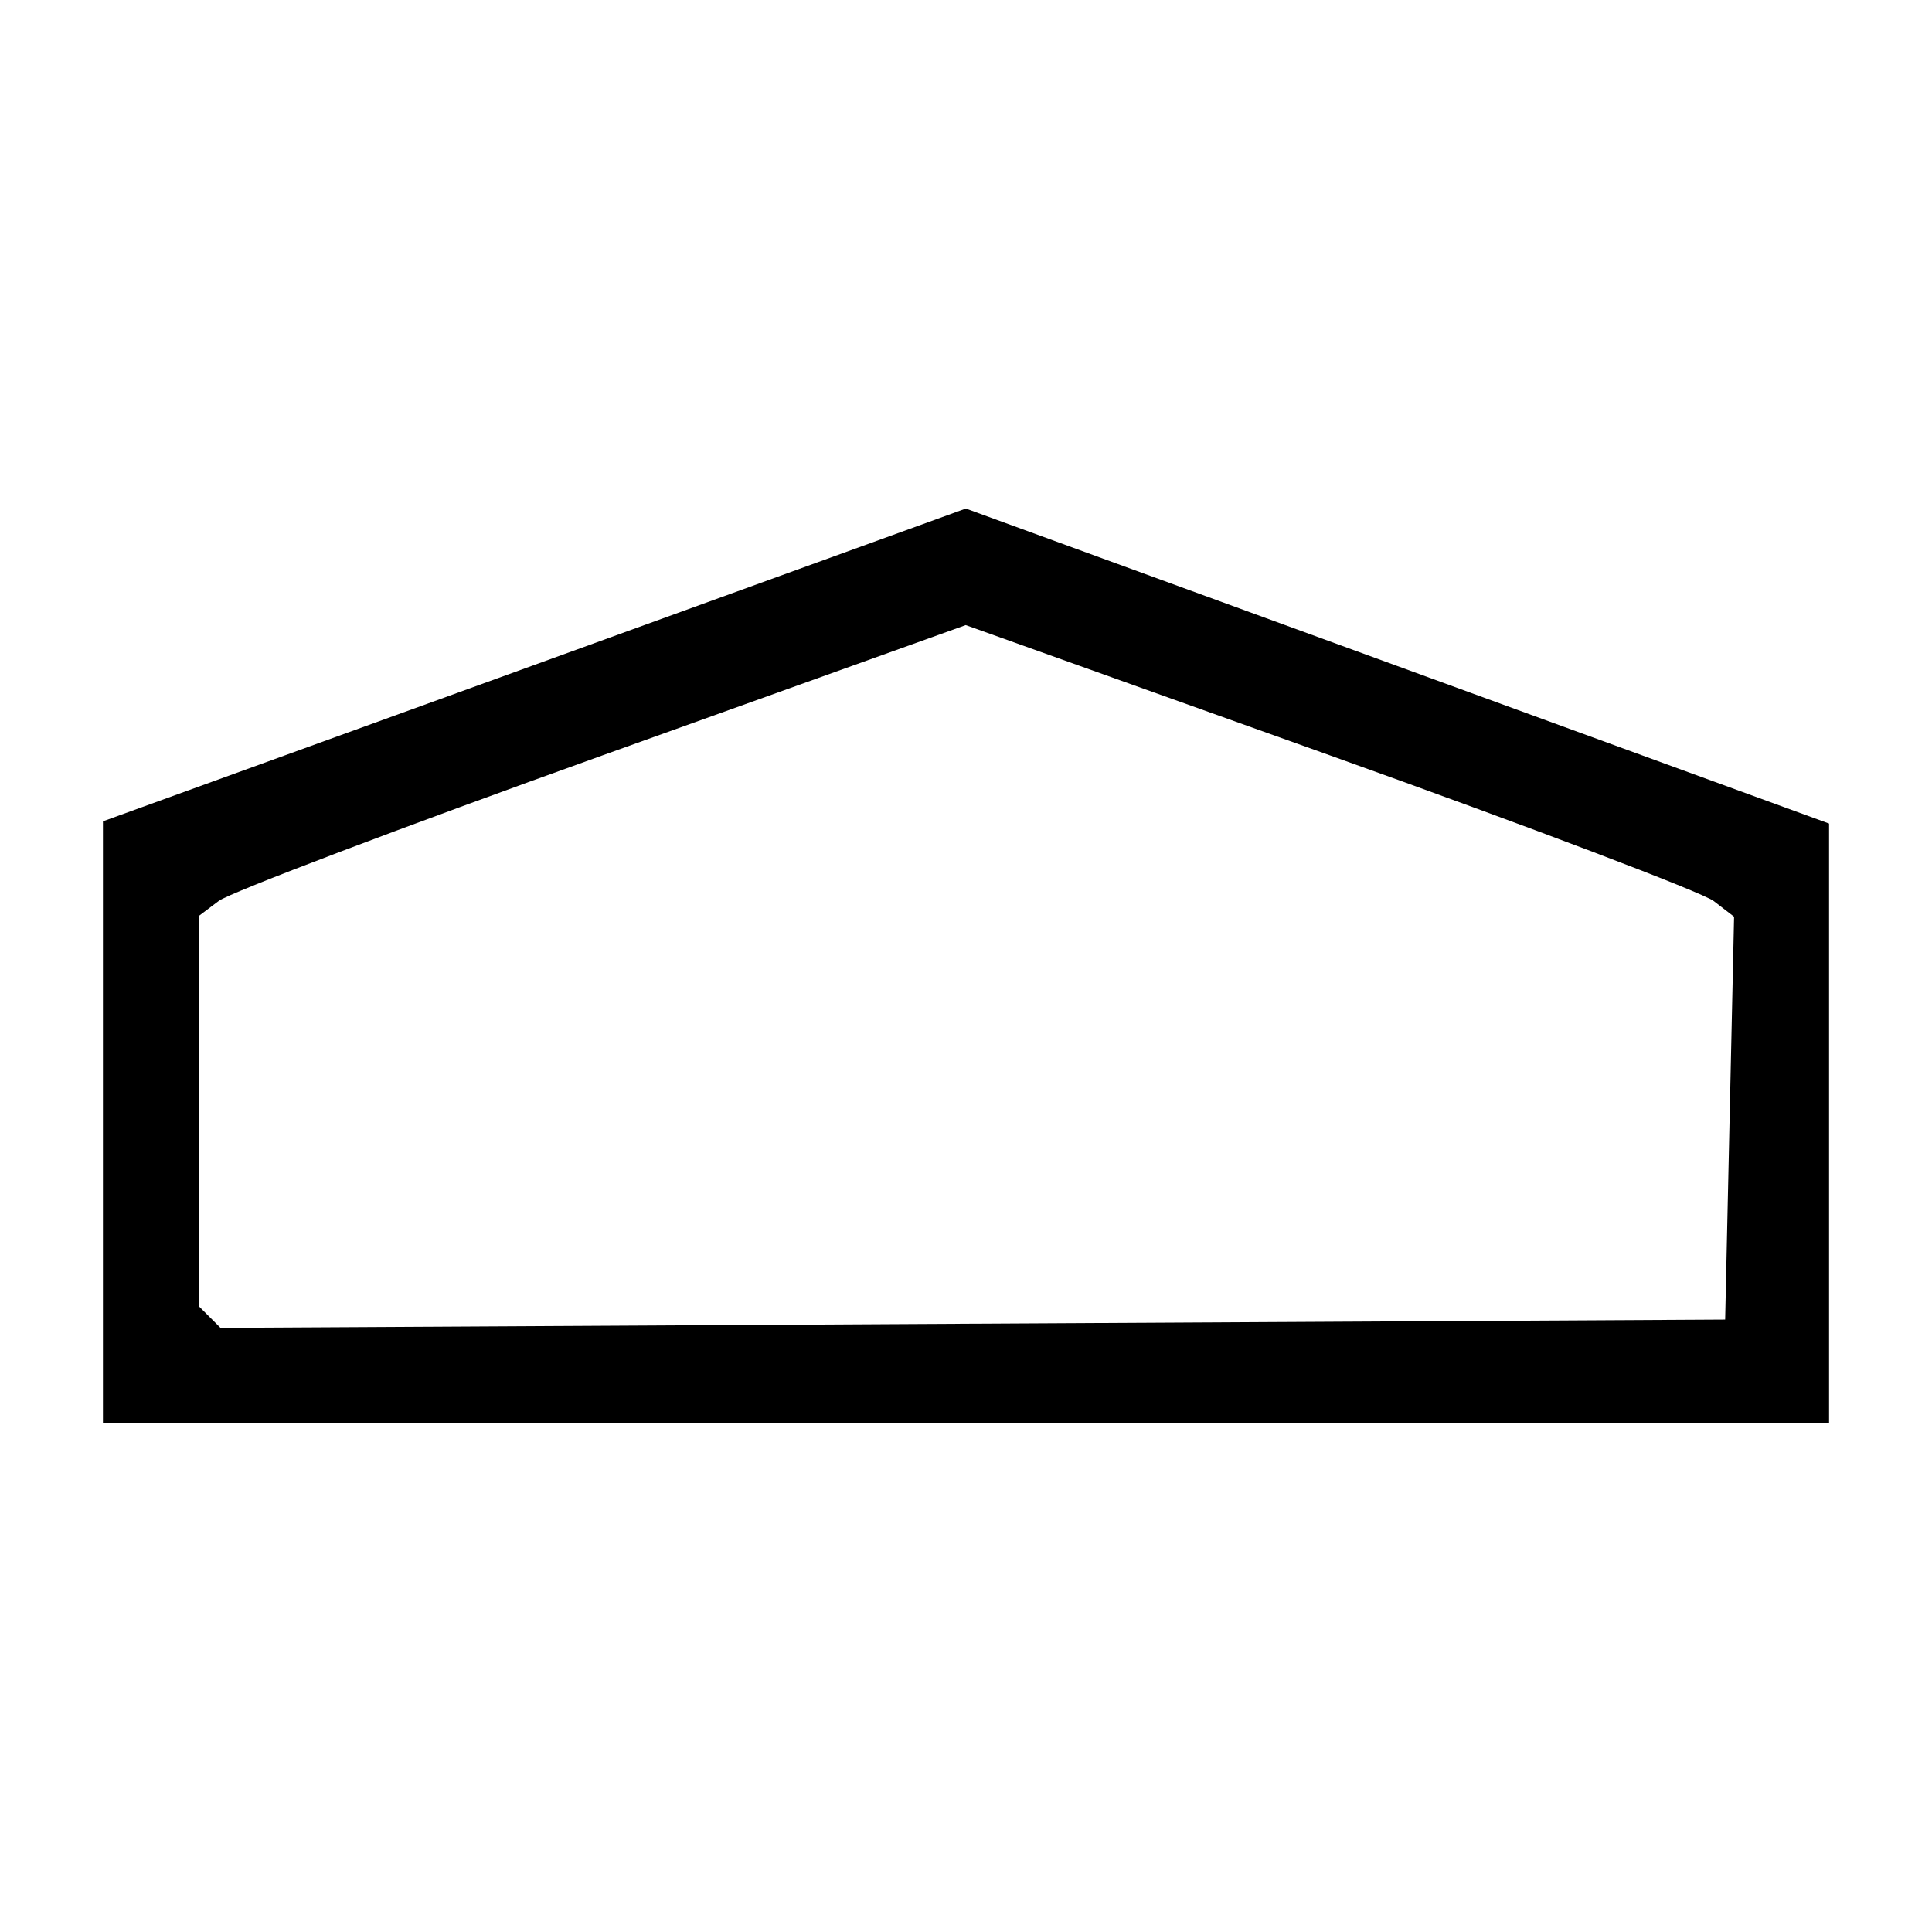
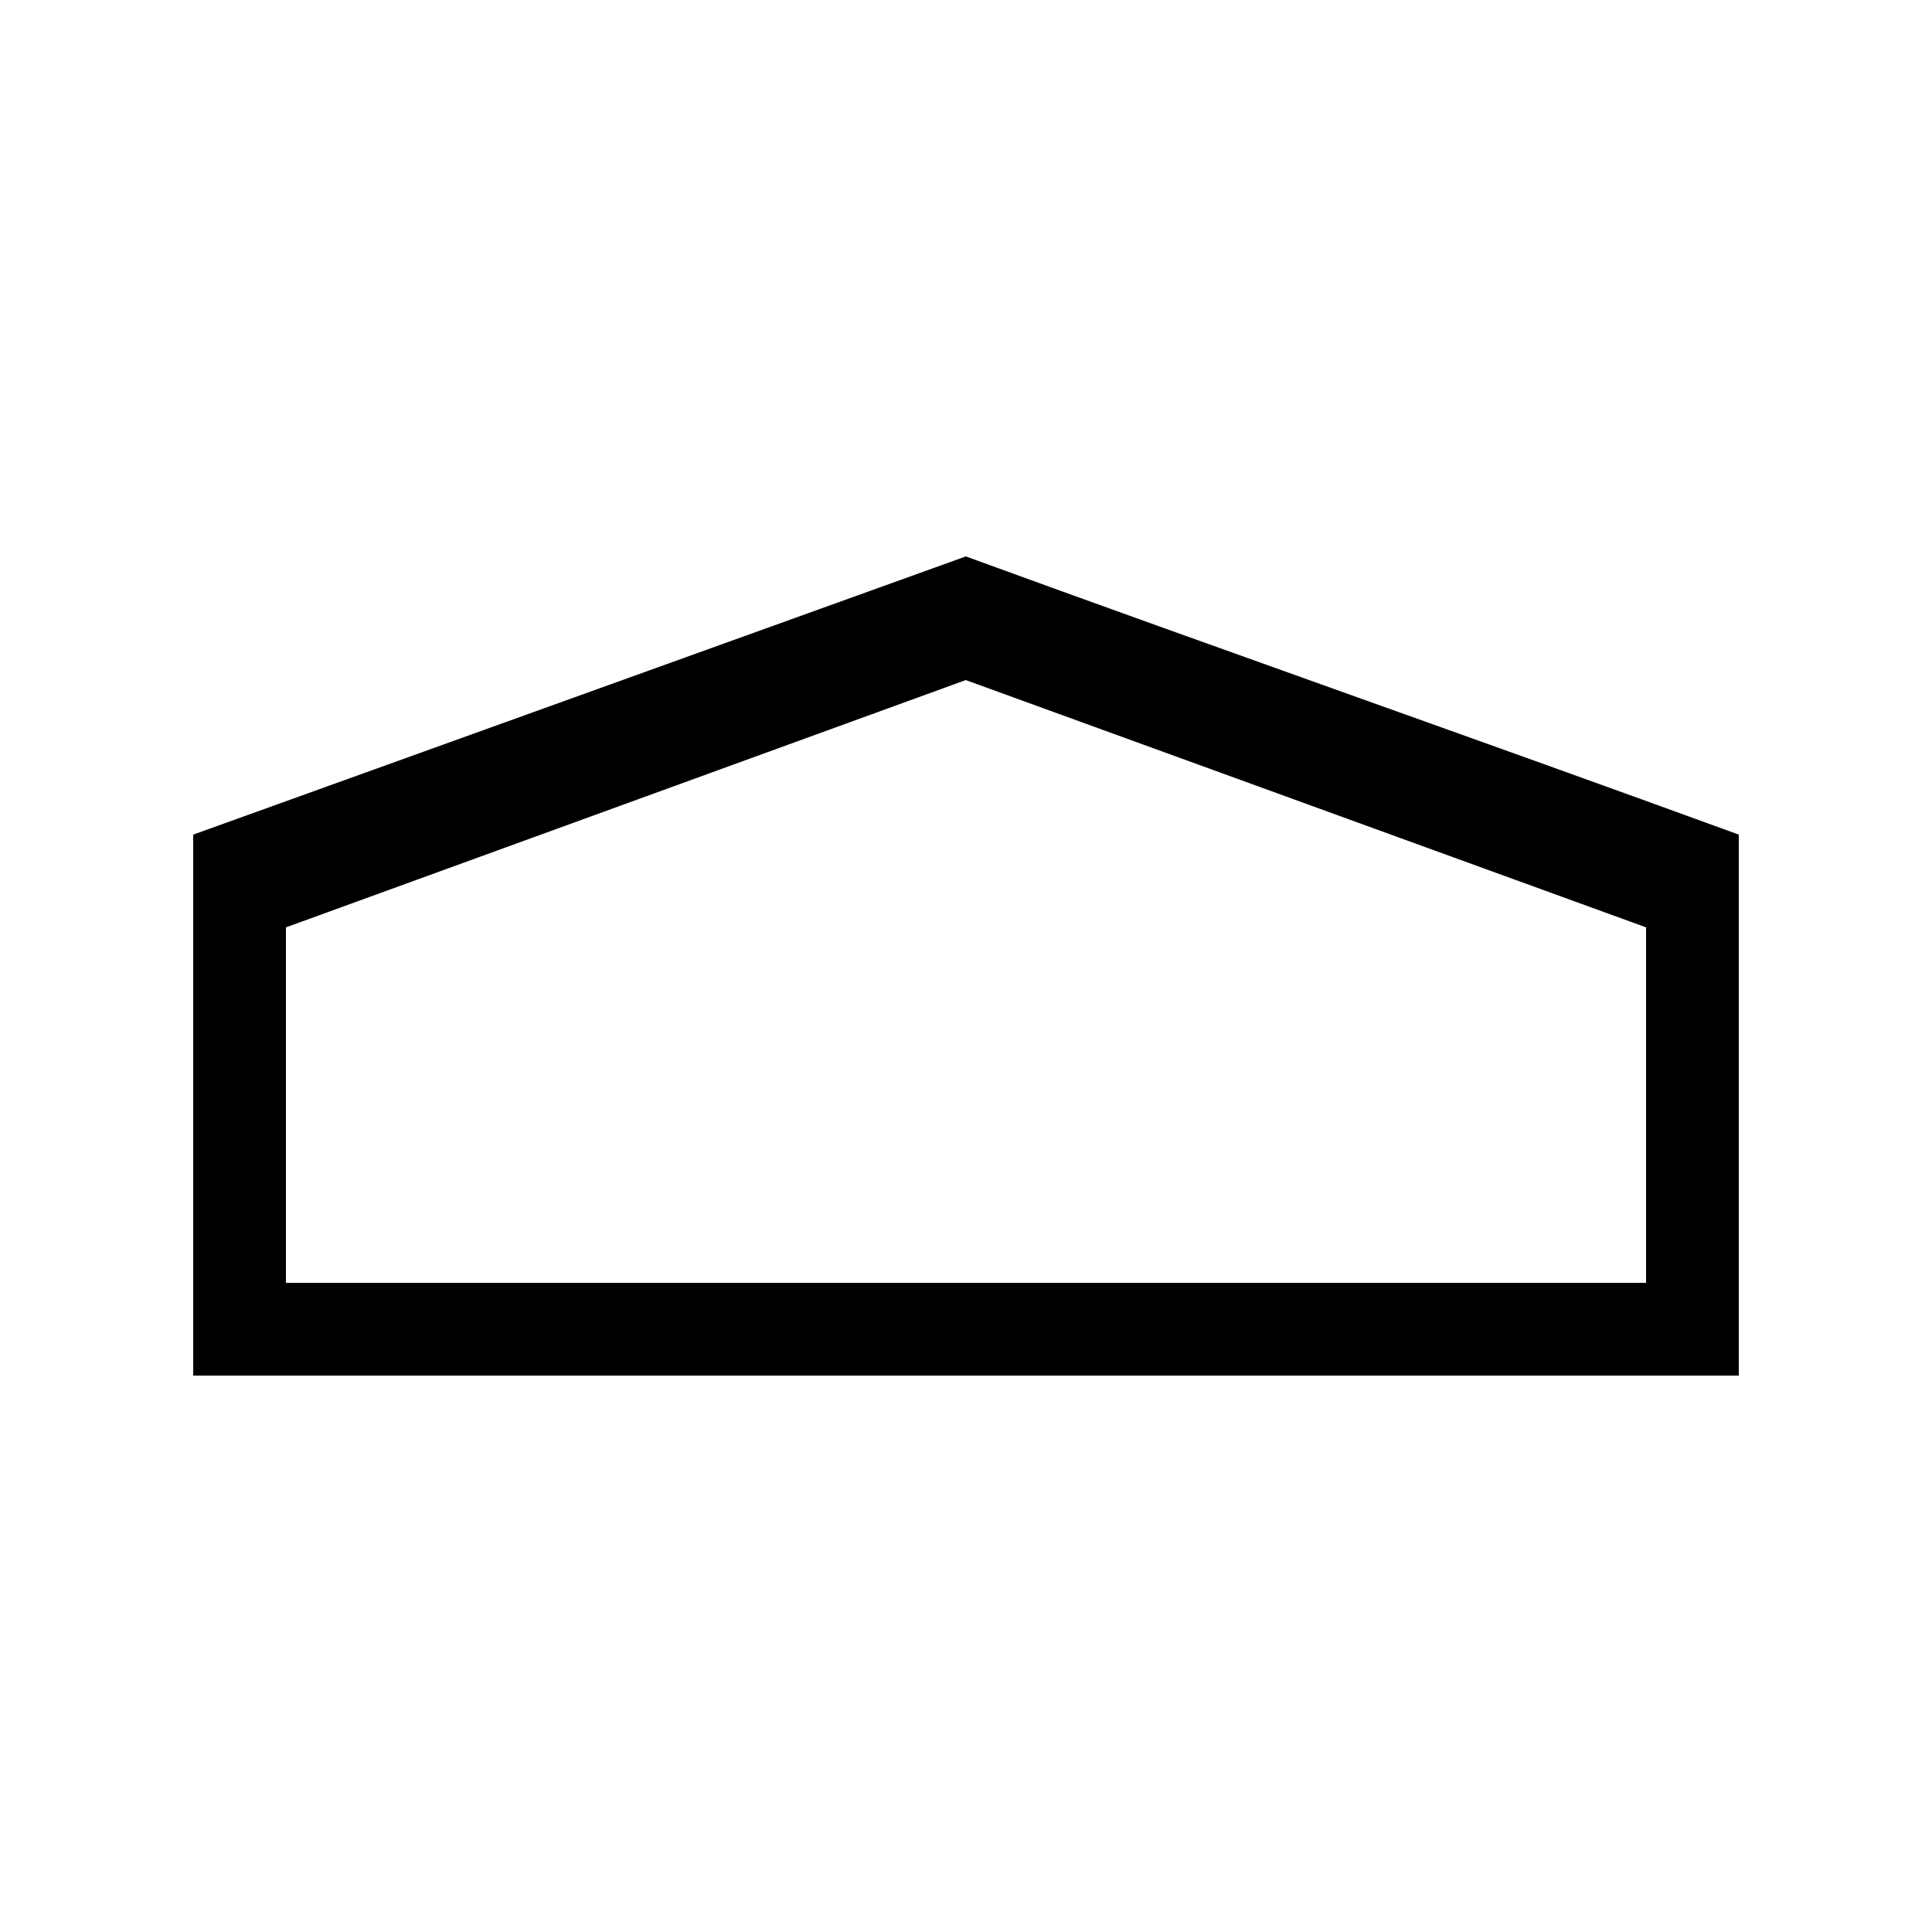
<svg xmlns="http://www.w3.org/2000/svg" width="100" height="100" id="svg2993" version="1.1">
  <defs id="defs2995" />
  <g id="layer1" transform="translate(0,52)">
-     <path id="path3845" d="m 50,21.679 -44.672,0 0,-15.584 0,-15.583 22.331,-8.095 22.331,-8.095 22.341,8.153 22.341,8.153 0,15.526 0,15.526 -44.672,0 z M 50.353,16.516 89.294,16.302 89.525,5.875 89.756,-4.551 88.698,-5.364 C 88.116,-5.811 79.168,-9.207 68.813,-12.911 l -18.827,-6.734 -18.813,6.748 c -10.347,3.711 -19.278,7.098 -19.847,7.527 l -1.034,0.779 0,10.101 0,10.101 0.56,0.56 0.56,0.559 38.942,-0.215 z" style="fill:#000000;fill-opacity:1" />
+     <path id="path3845" d="M 10,19.2 10,-8.8 49.991,-23.2 C 63.328,-18.333 76.664,-13.667 90,-8.8 l 0,28 z m 75.2,-4.8 0,-18.4 L 49.987,-16.8 14.8,-4 l 0,18.4 z" style="fill:#000000;fill-opacity:1" />
  </g>
</svg>
